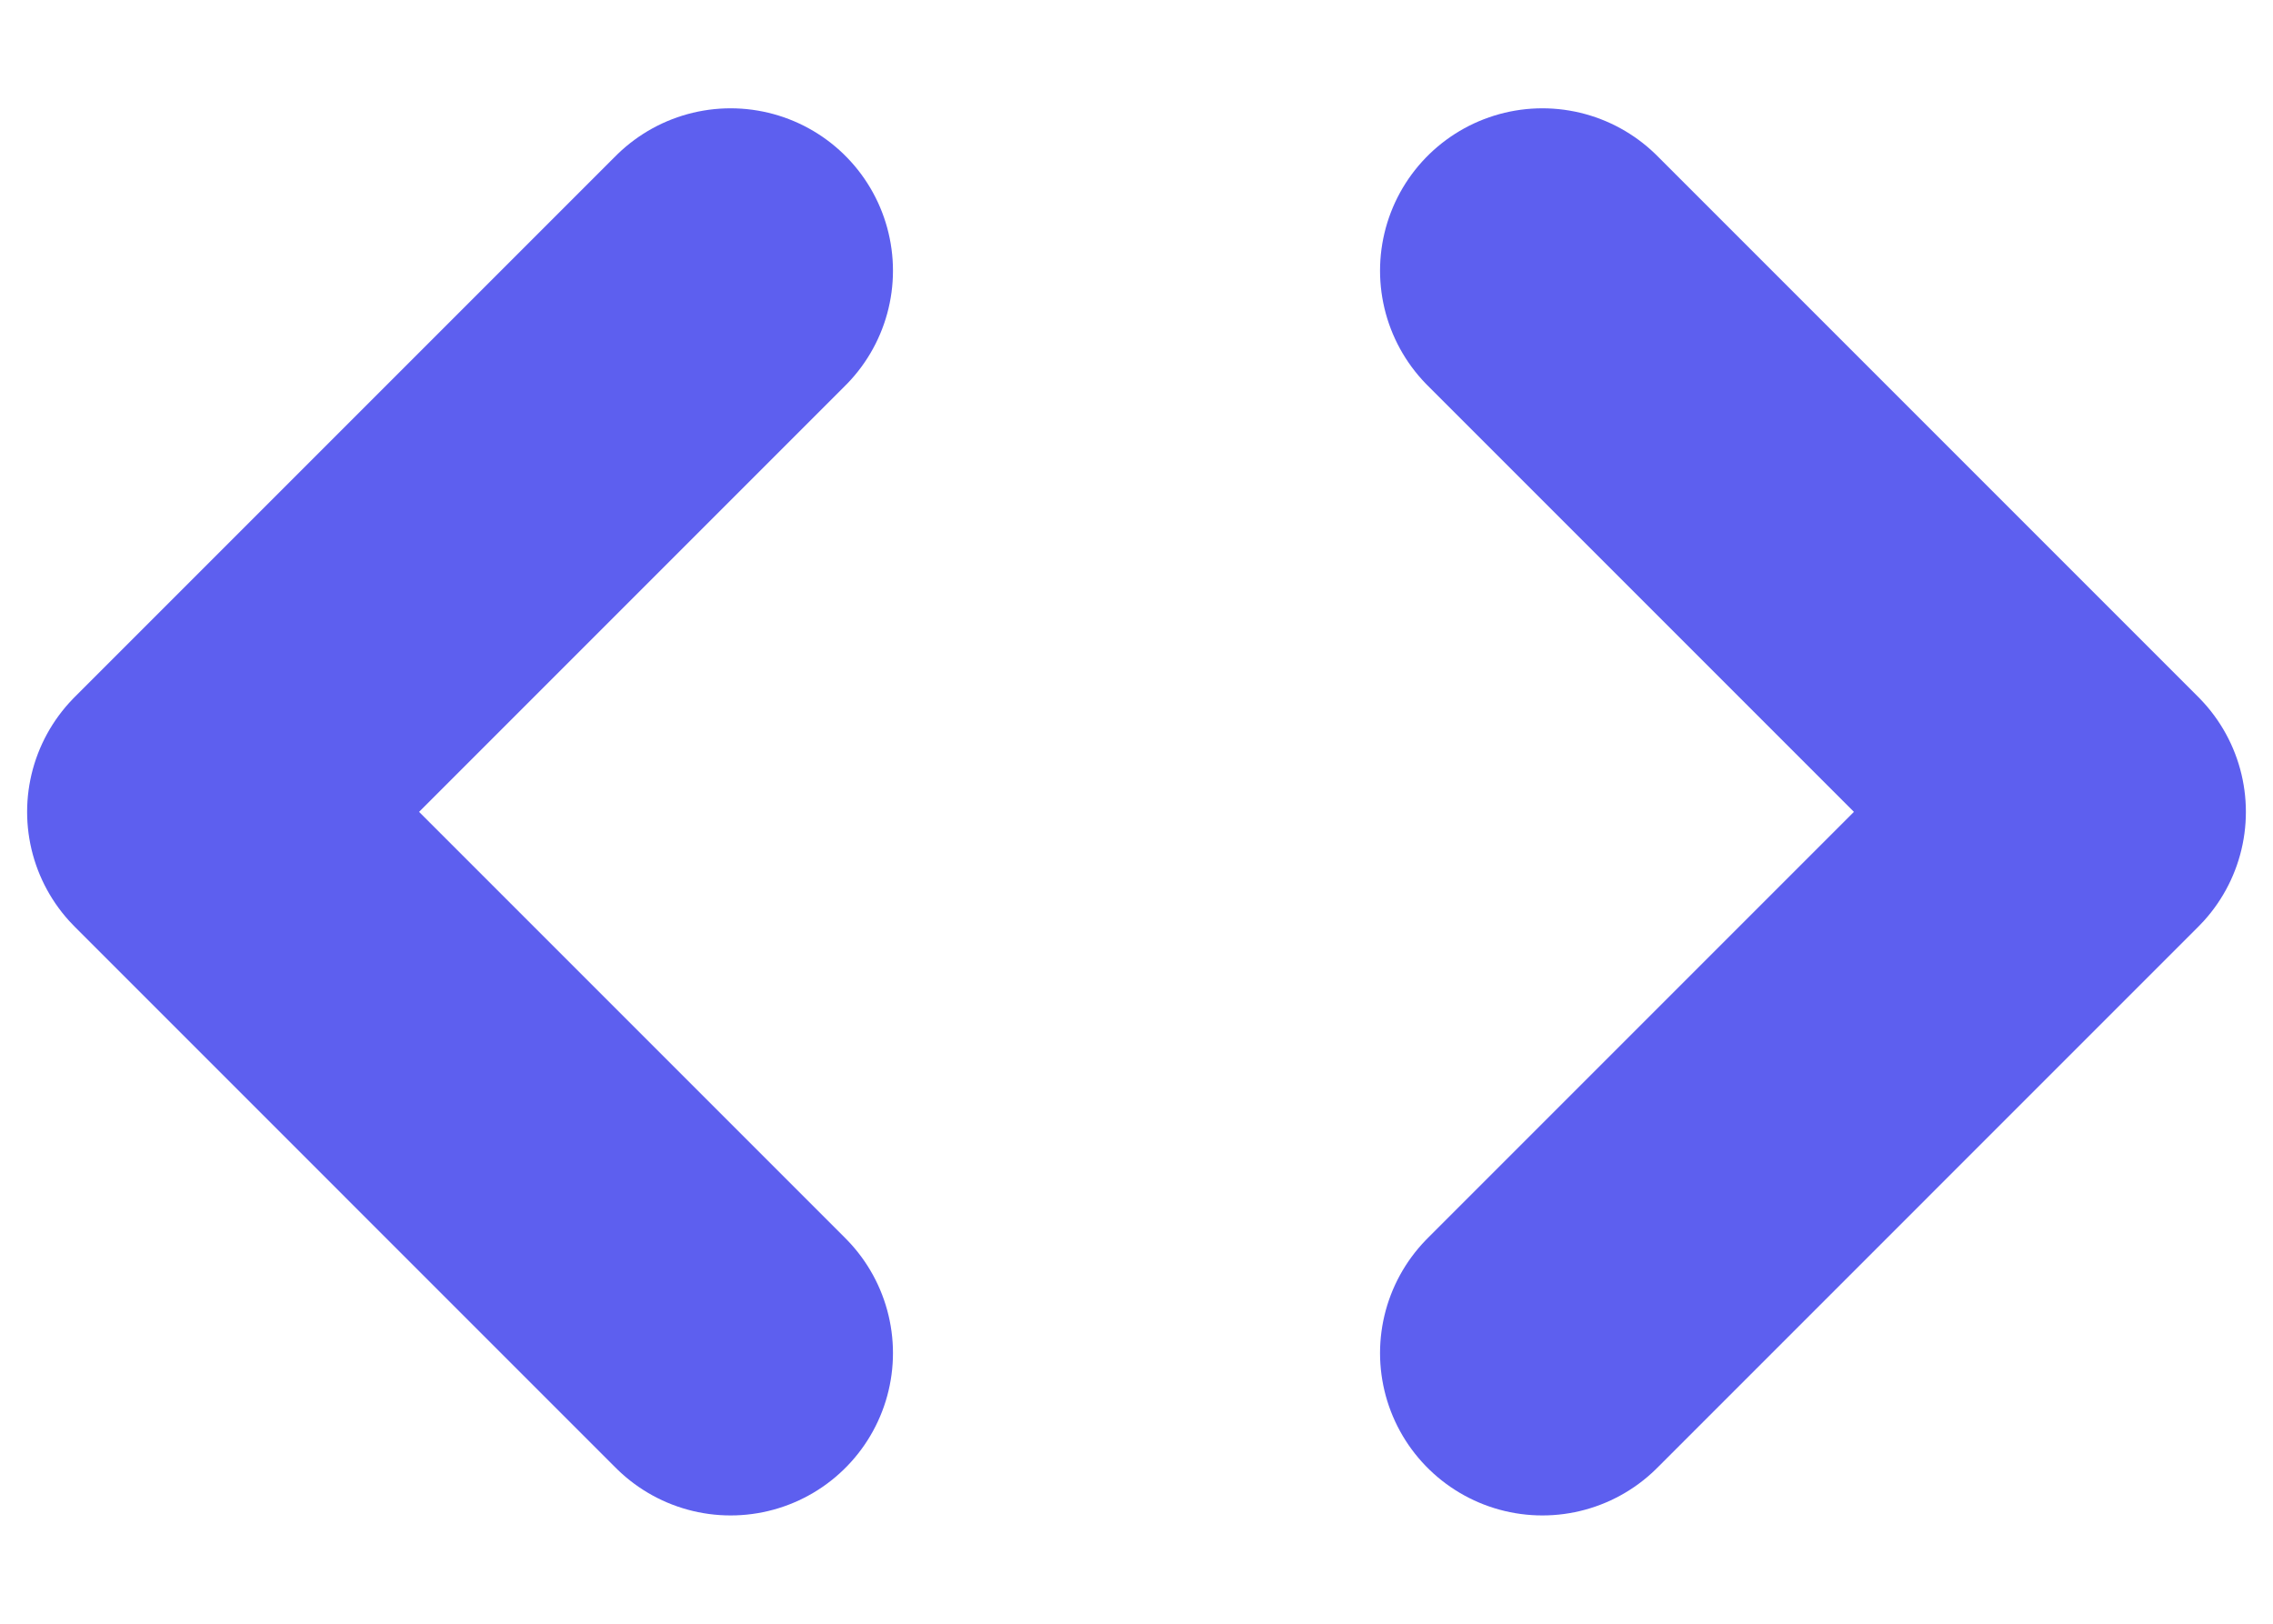
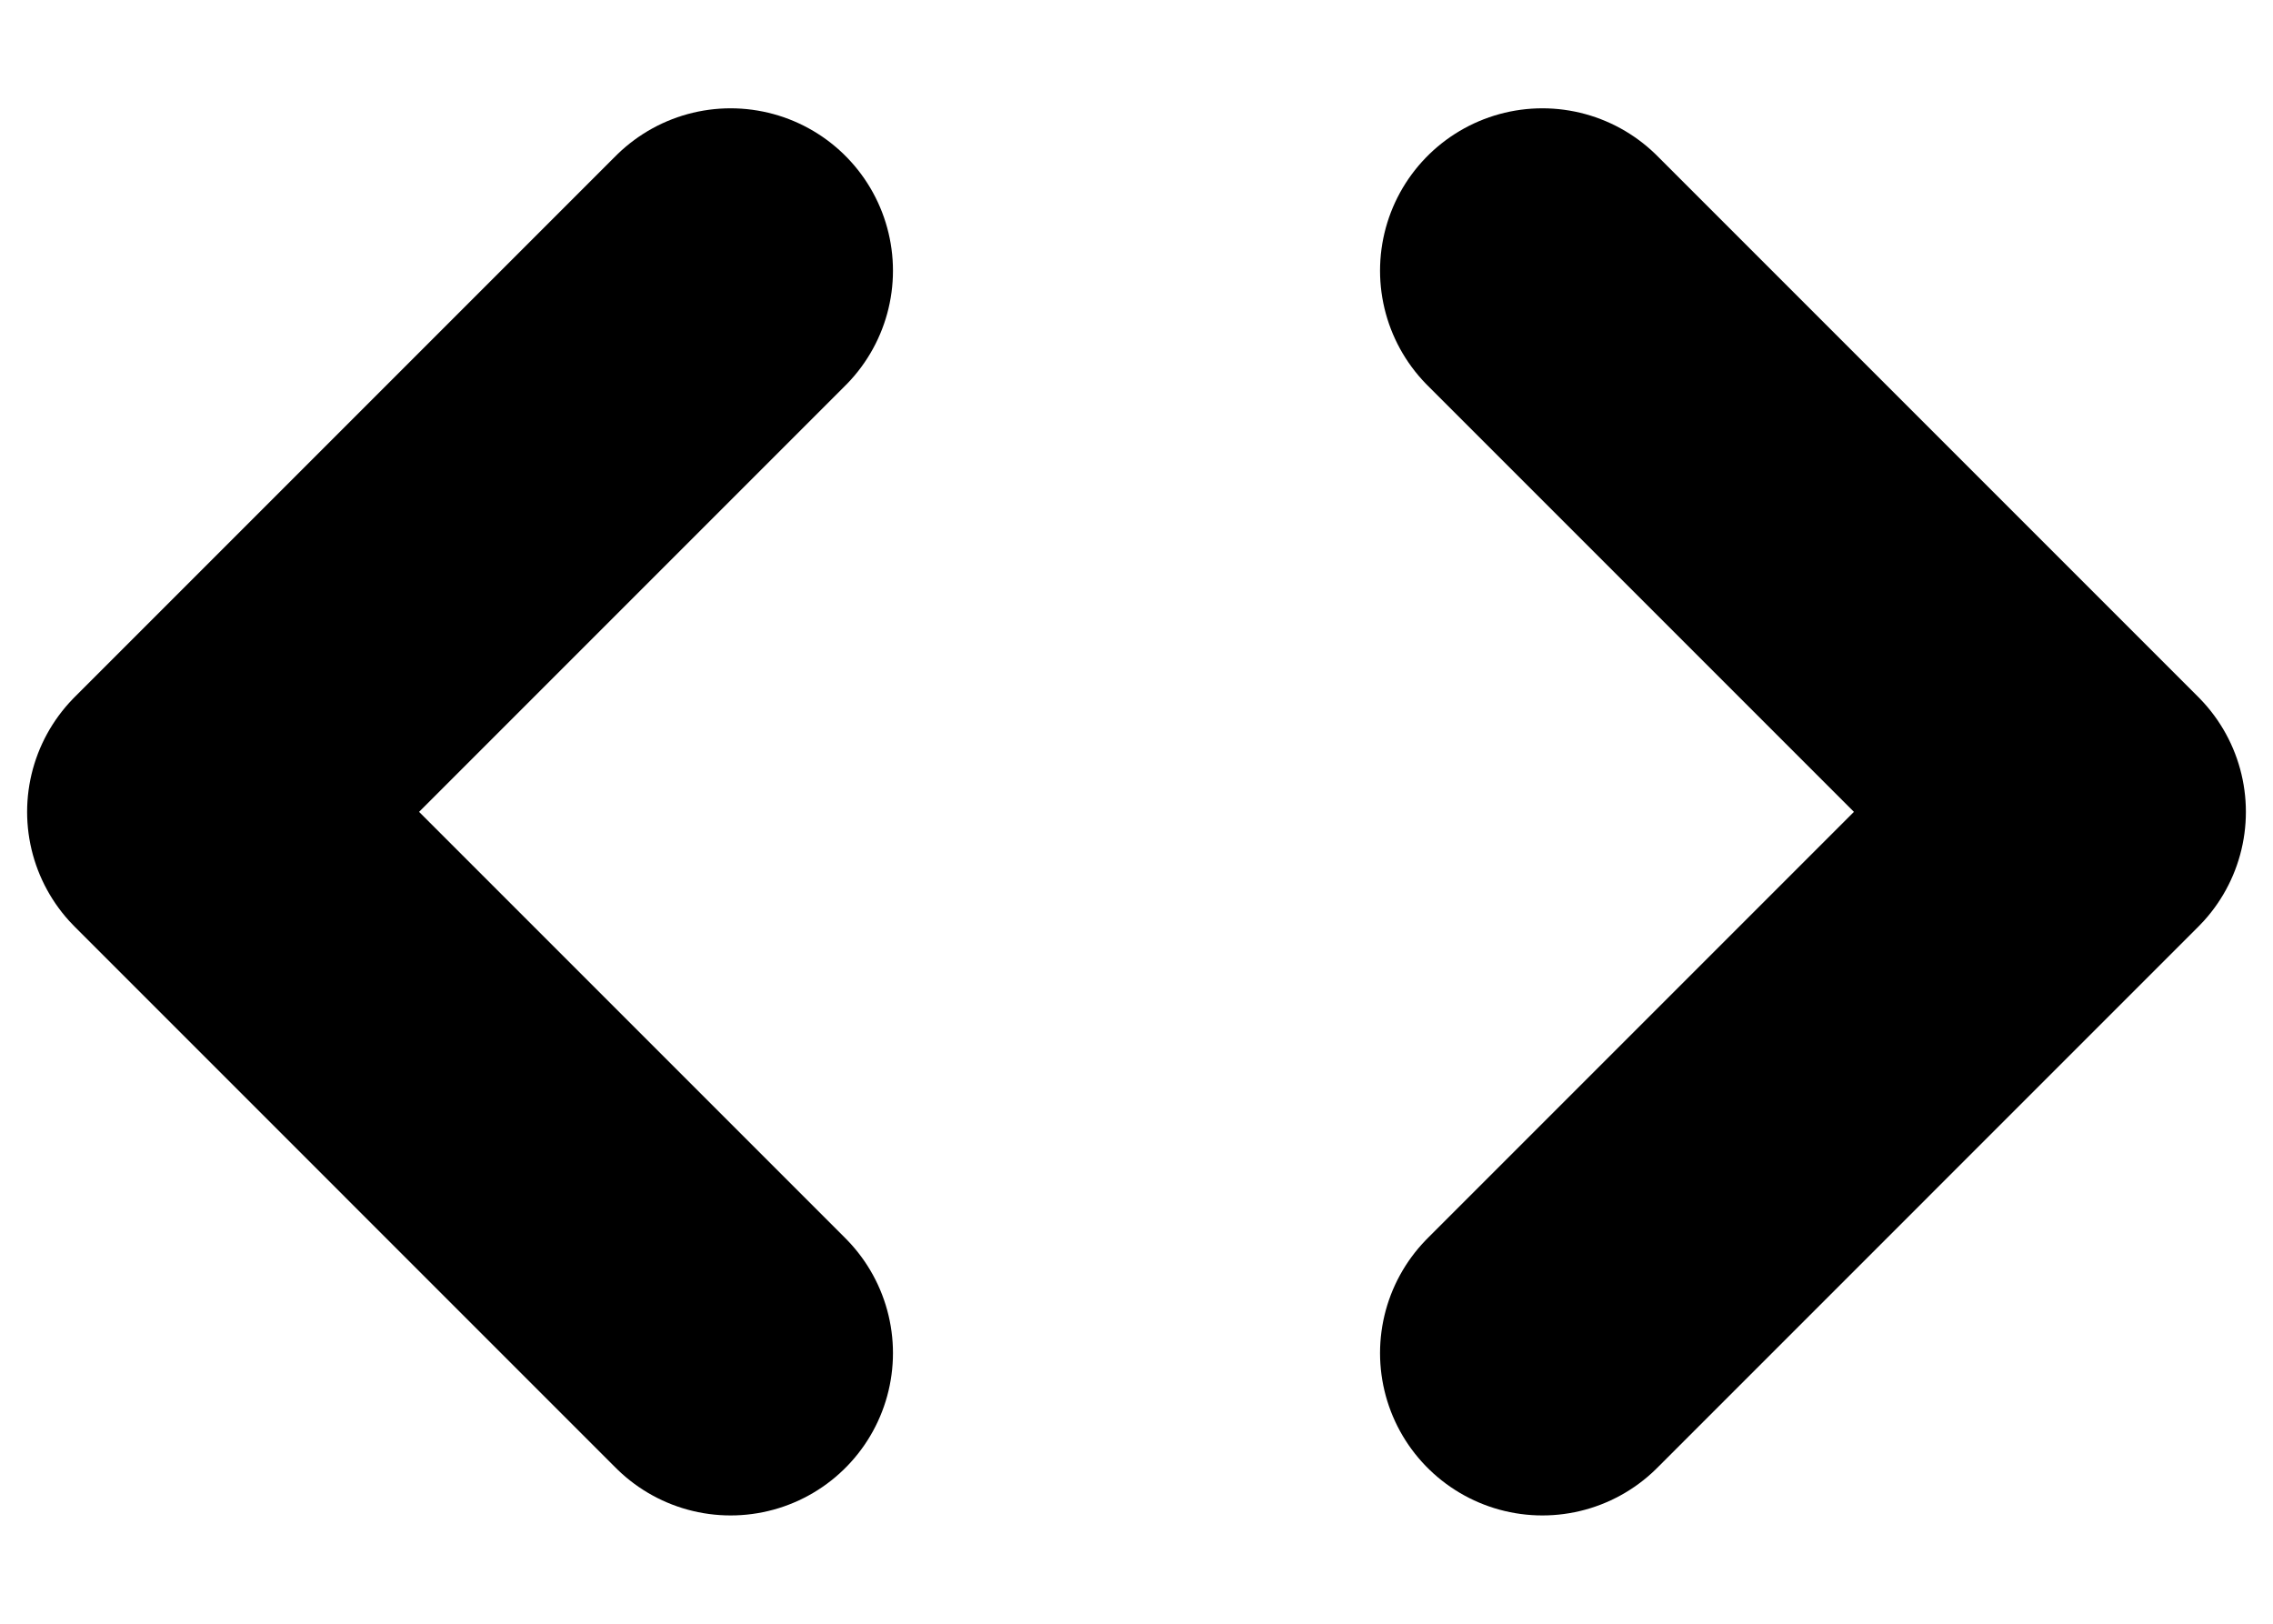
<svg xmlns="http://www.w3.org/2000/svg" width="14" height="10" viewBox="0 0 14 10" fill="none">
-   <path d="M4.5 8.333L1.167 5L4.5 1.667M9.5 1.667L12.833 5L9.5 8.333" stroke="#5D5FEF" stroke-width="2" stroke-linecap="round" stroke-linejoin="round" />
+   <path d="M4.5 8.333L1.167 5L4.5 1.667M9.5 1.667L12.833 5L9.5 8.333" stroke="currentColor" stroke-width="2" stroke-linecap="round" stroke-linejoin="round" />
</svg>
